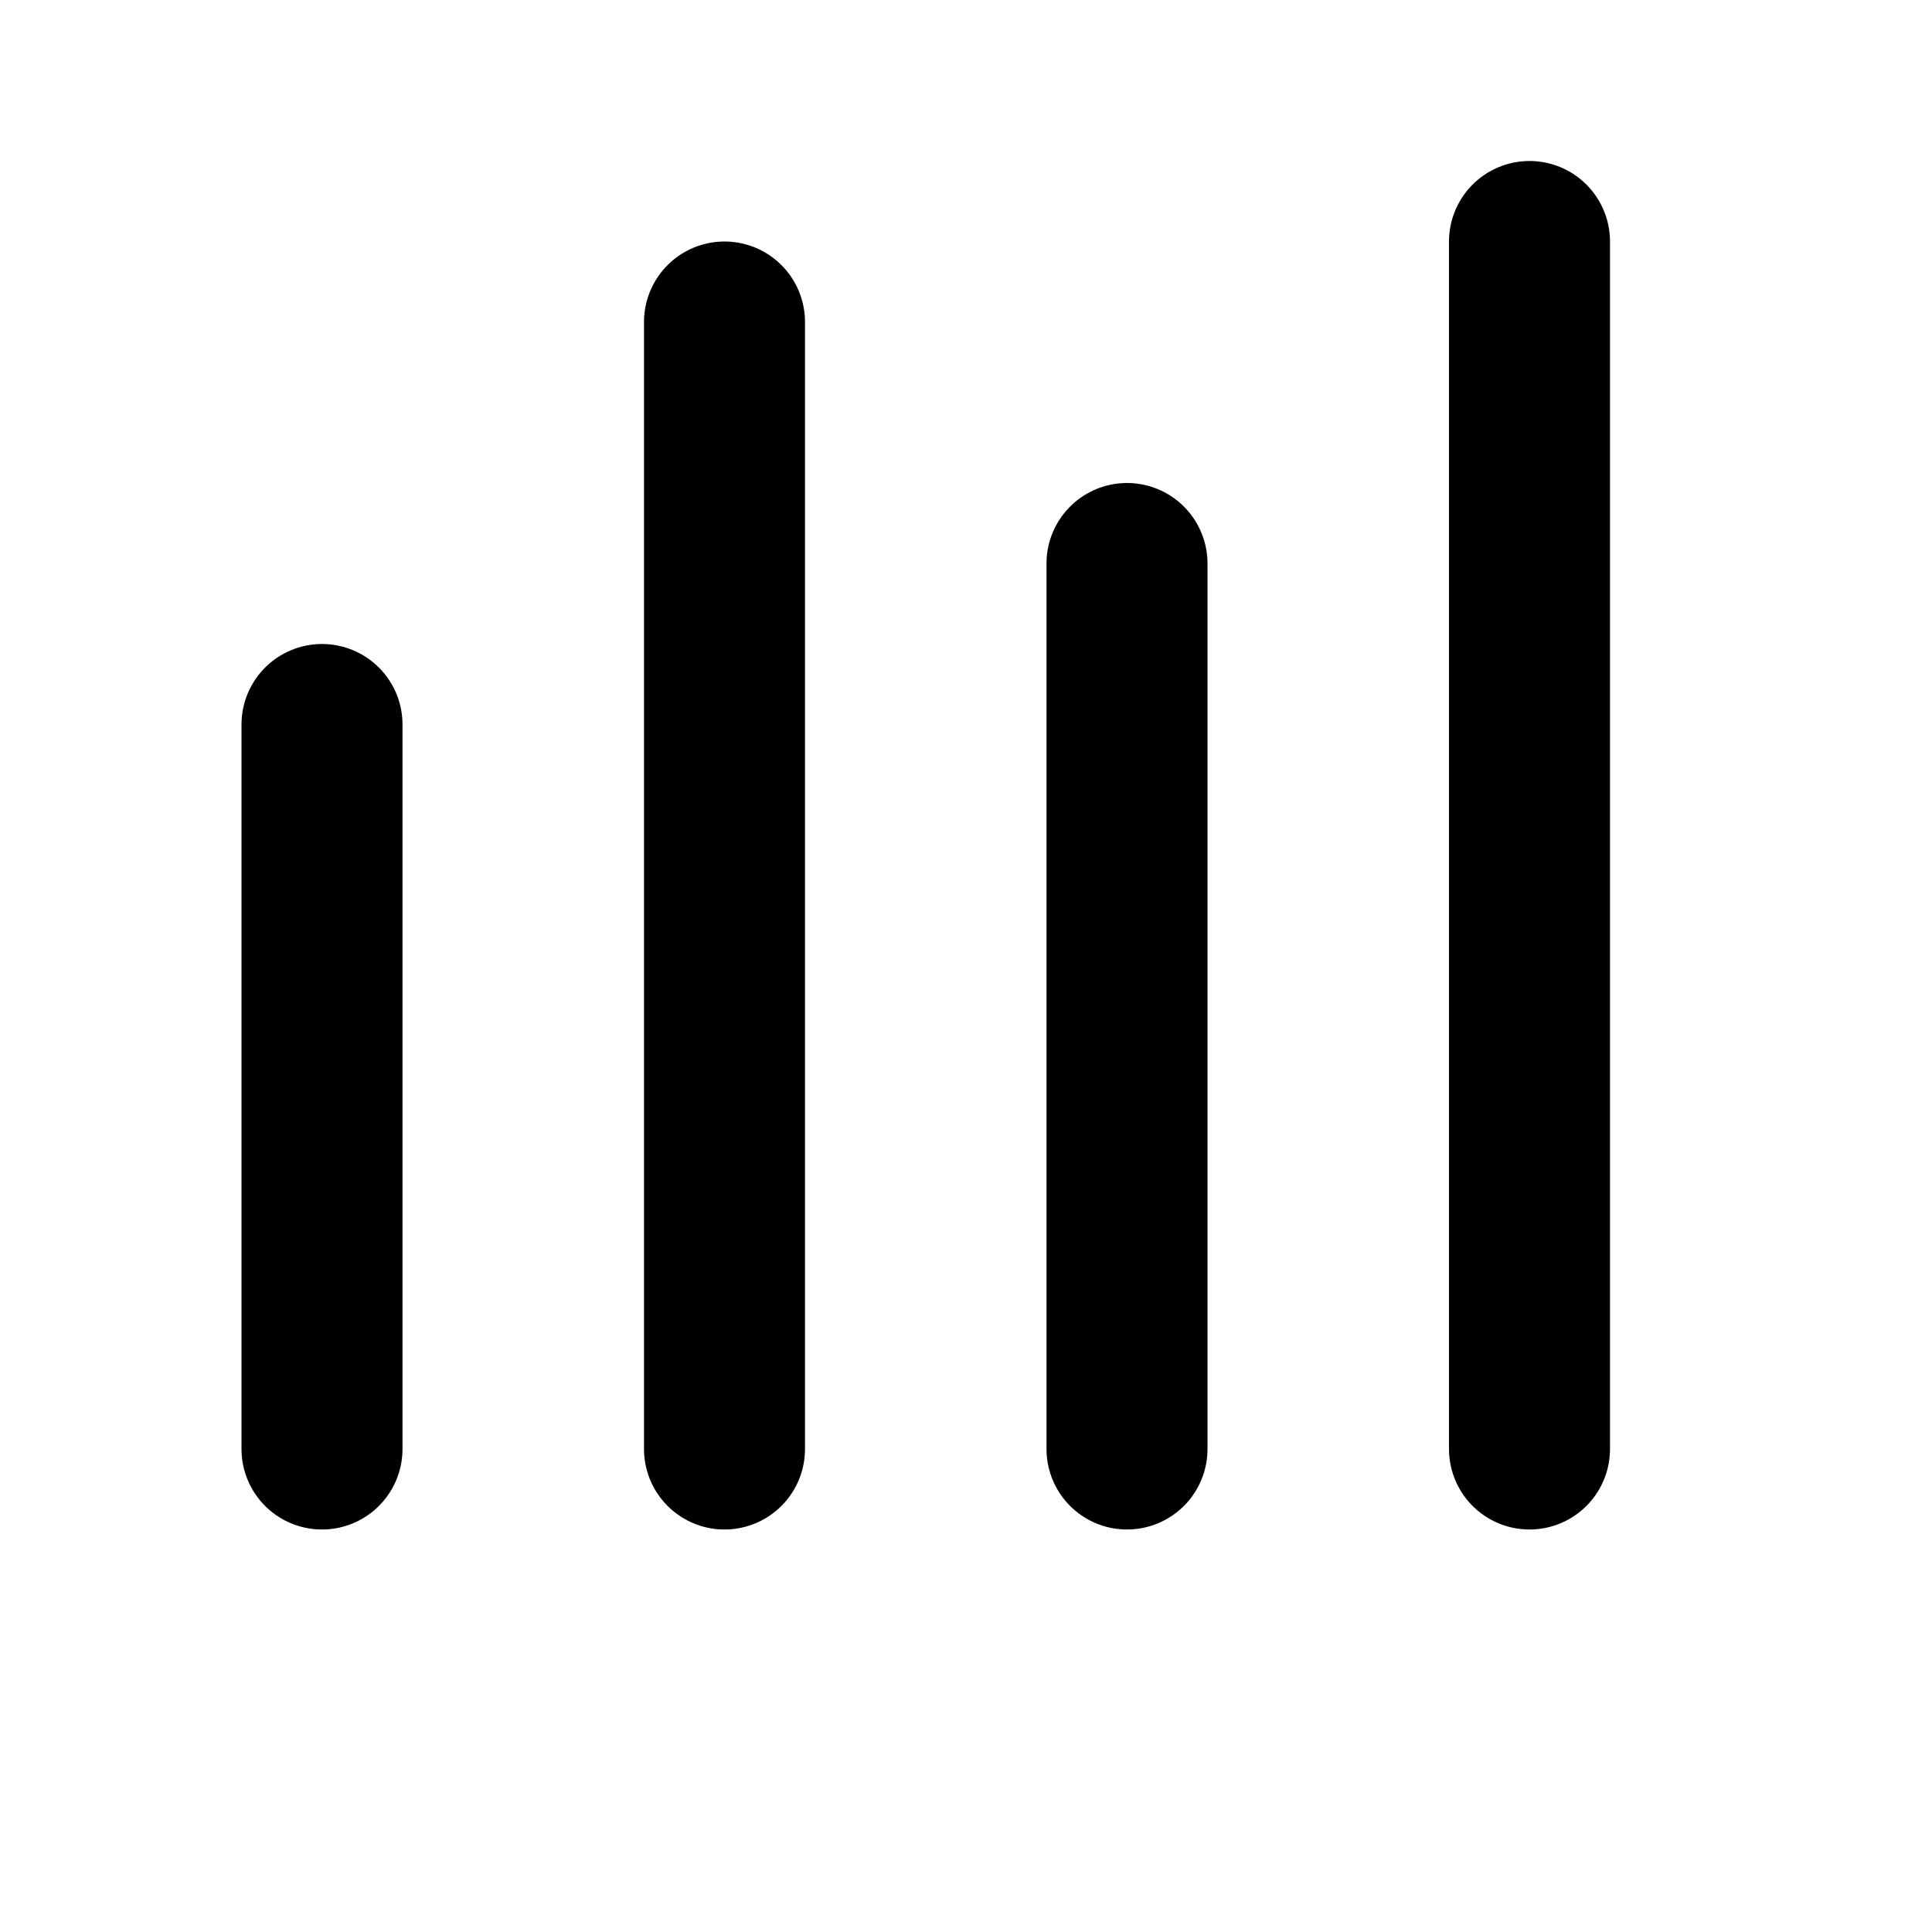
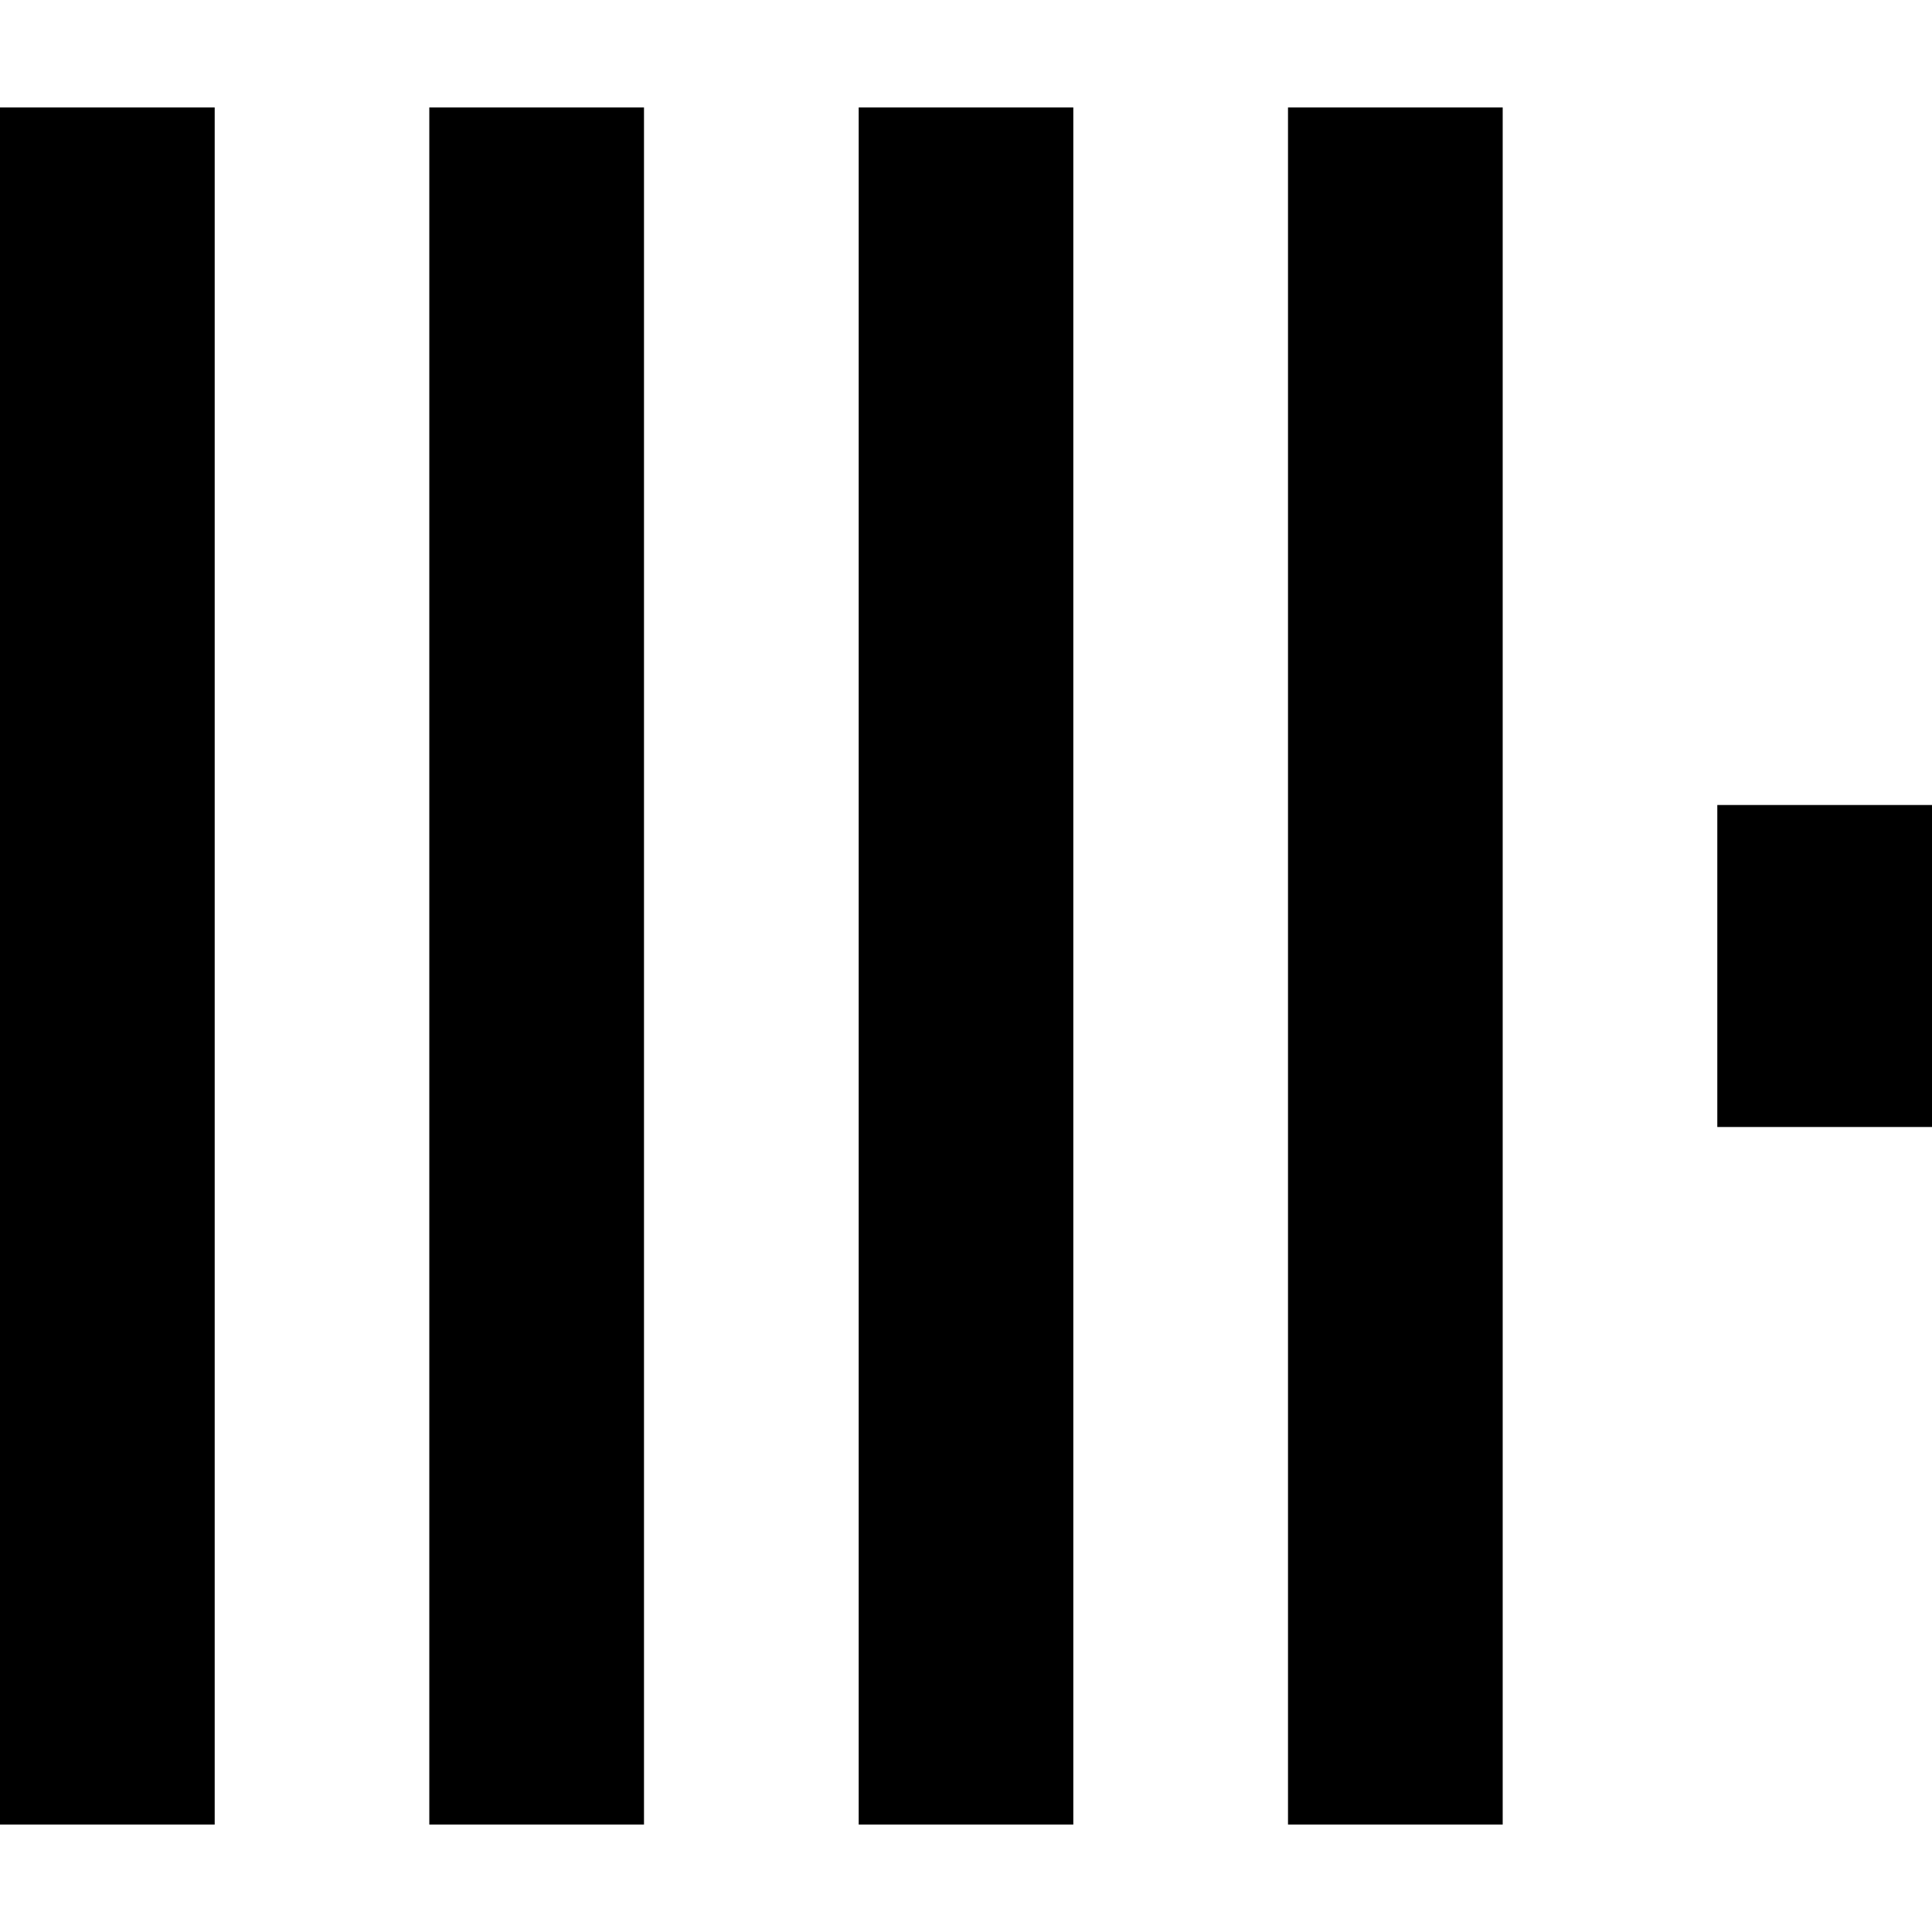
- <svg xmlns="http://www.w3.org/2000/svg" width="24" height="24" viewBox="0 0 24 24" fill="none" stroke="currentColor" stroke-width="2" stroke-linecap="round" stroke-linejoin="round">
-   <path d="M4 18V9m5 9V4m5 14V7m5 11V3" />
+ <svg xmlns="http://www.w3.org/2000/svg" role="img" viewBox="0 0 24 24">
+   <path d="M21.333 10H24v4h-2.667ZM16 1.335h2.667v21.33H16Zm-5.333 0h2.666v21.33h-2.666ZM0 22.665V1.335h2.667v21.33zm5.333-21.33H8v21.33H5.333Z" />
</svg>
